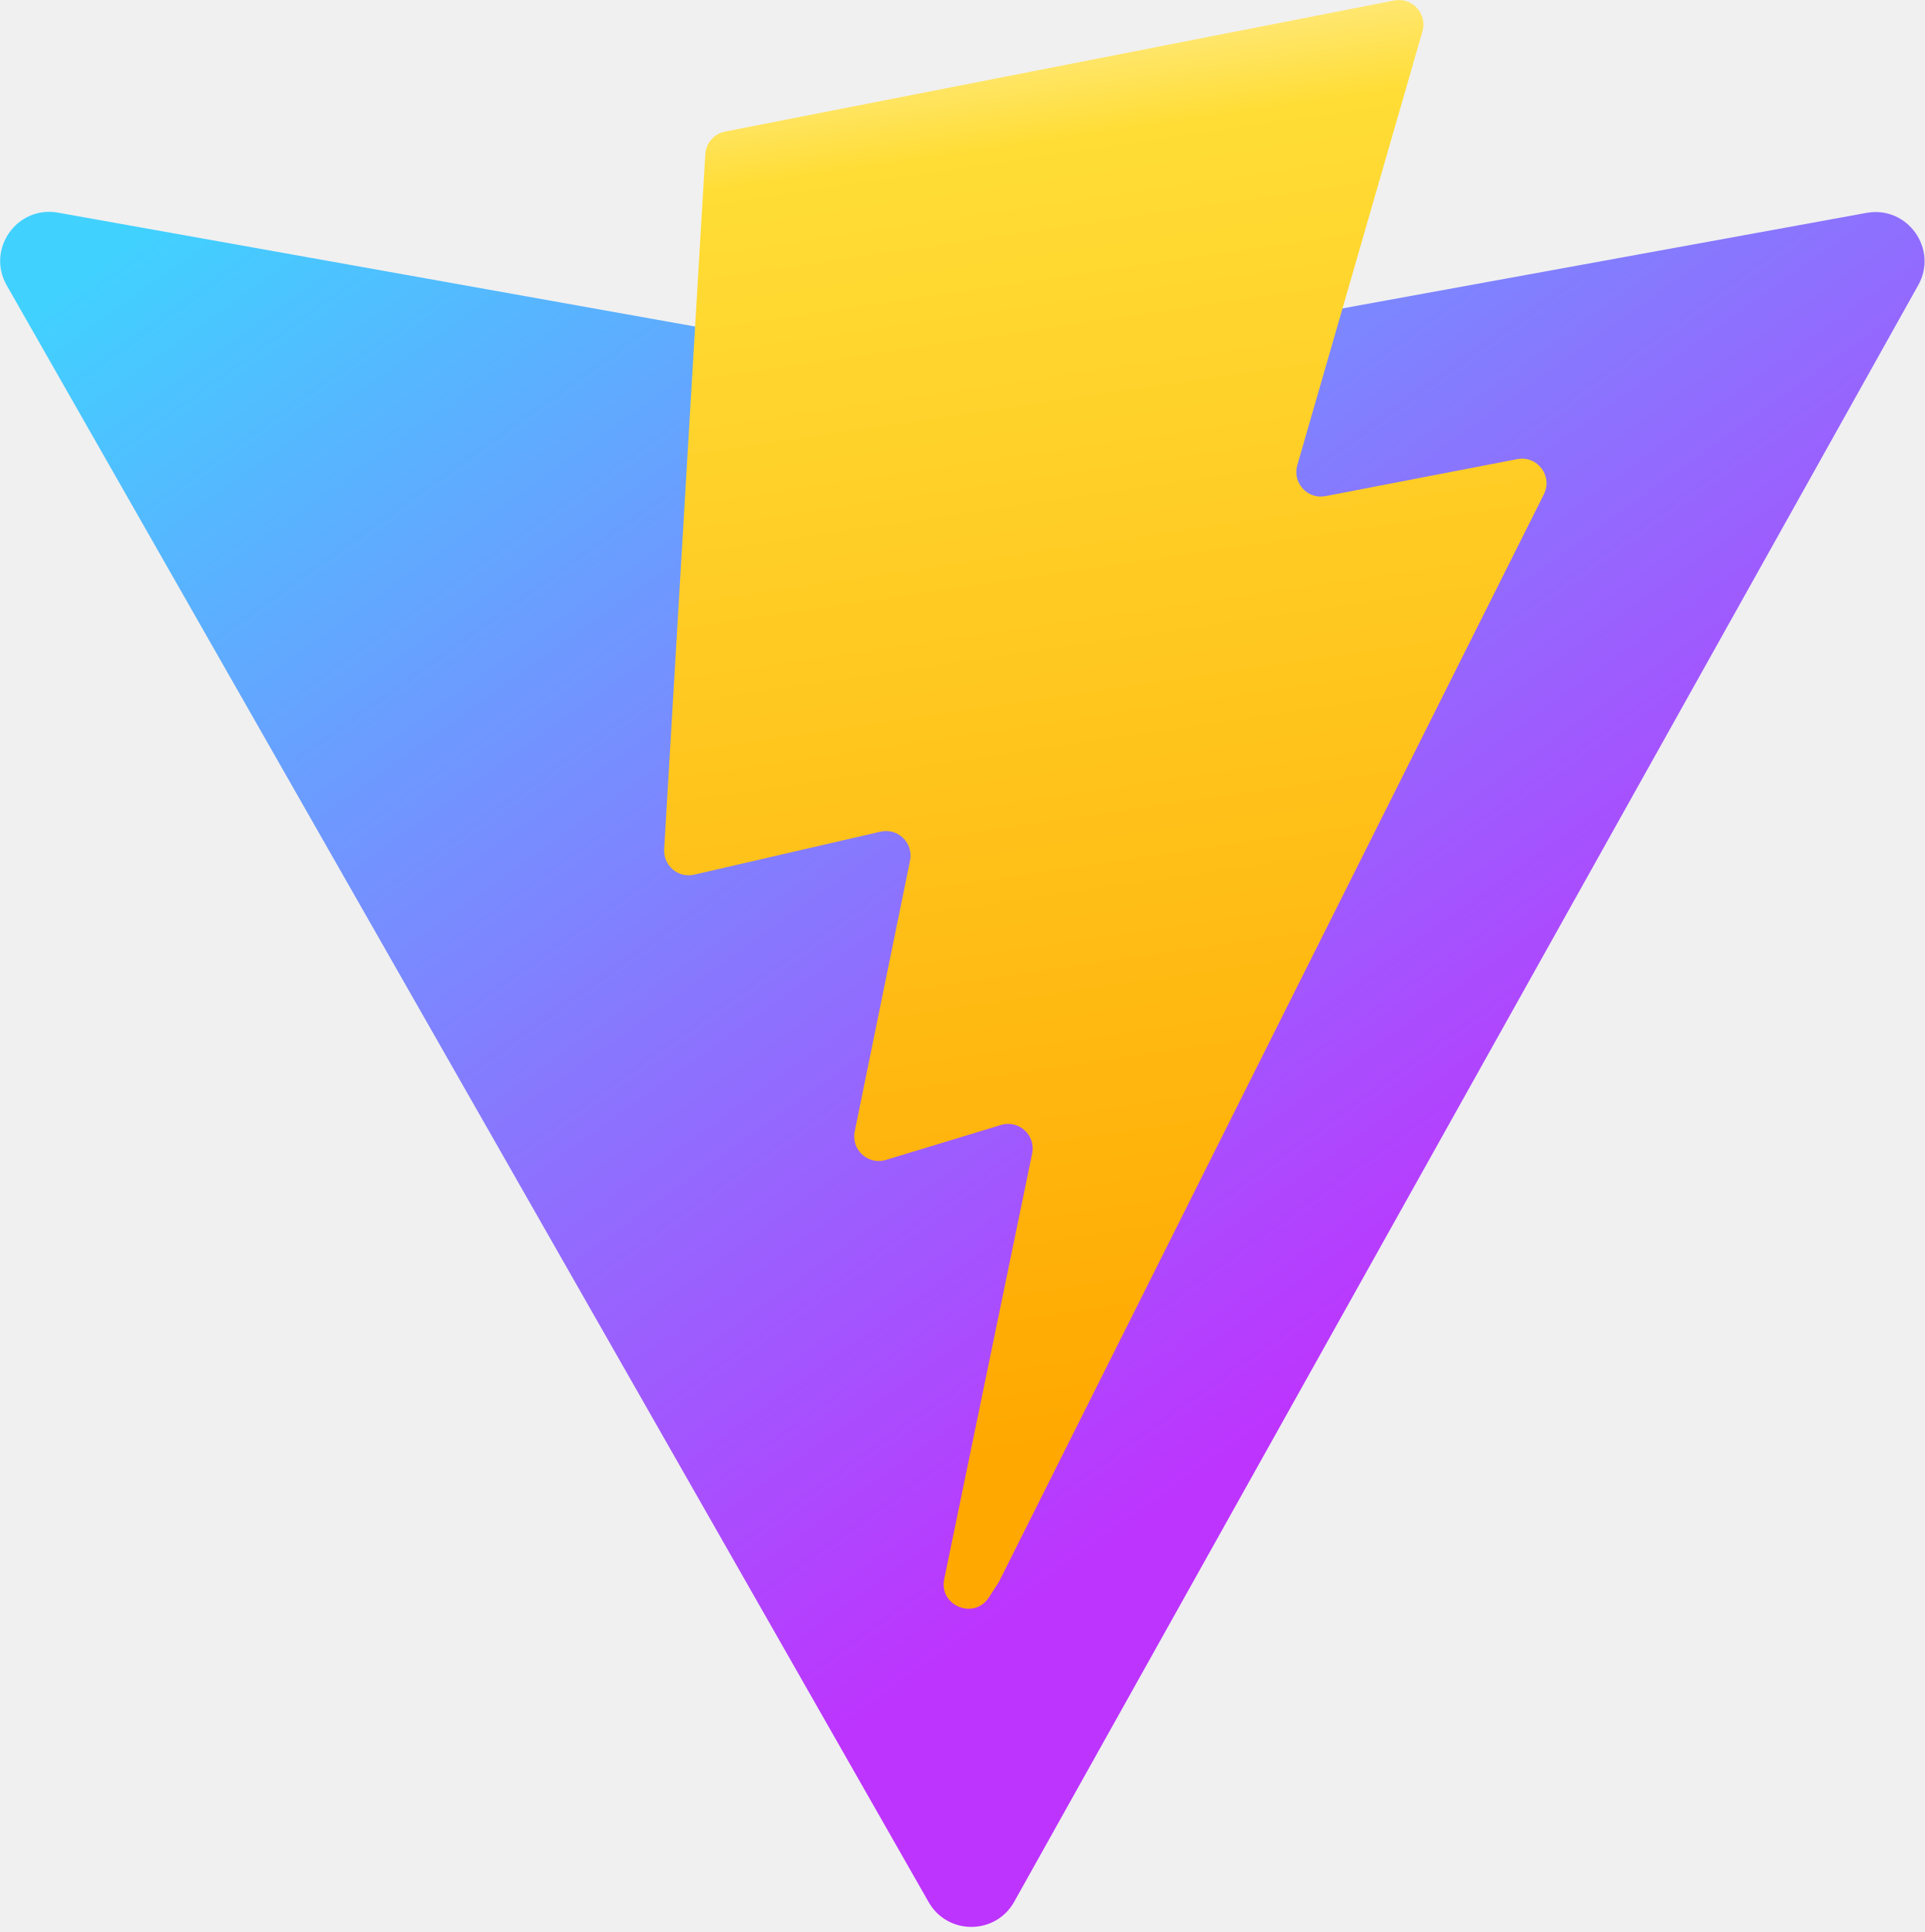
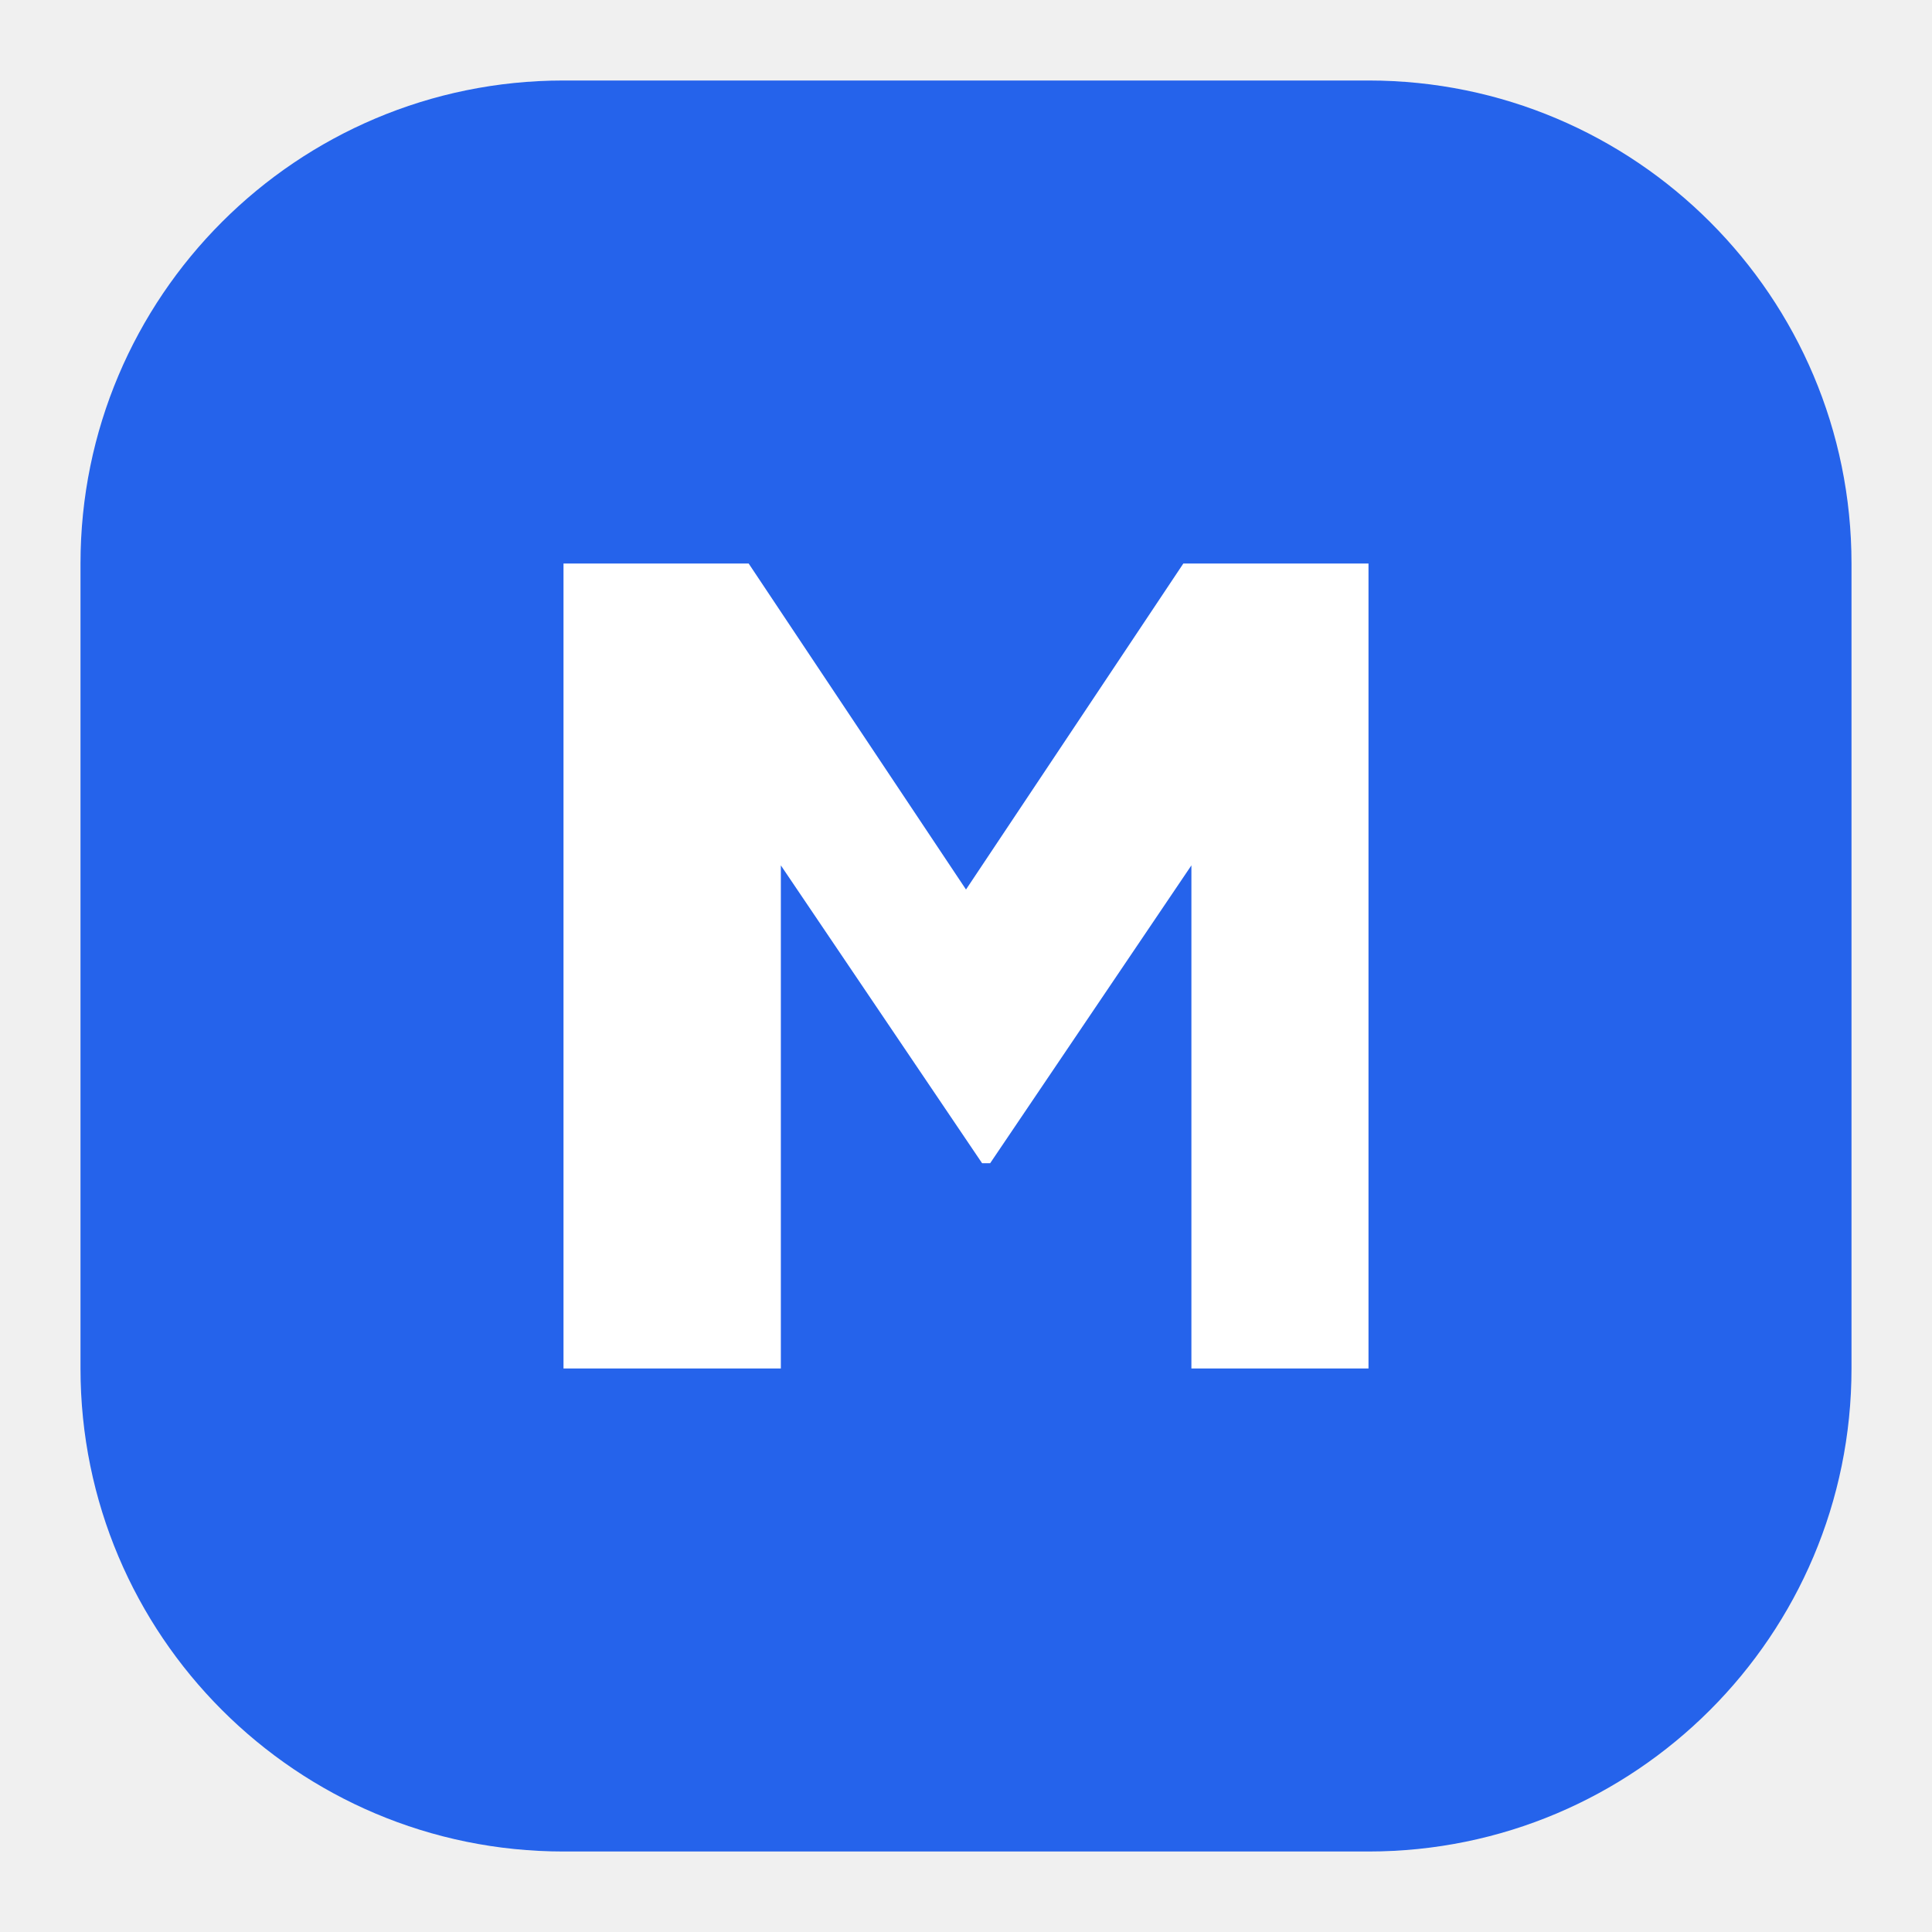
- <svg xmlns="http://www.w3.org/2000/svg" aria-hidden="true" role="img" class="iconify iconify--logos" width="31.88" height="32" preserveAspectRatio="xMidYMid meet" viewBox="0 0 256 257">
-   <defs>
-     <linearGradient id="IconifyId1813088fe1fbc01fb466" x1="-.828%" x2="57.636%" y1="7.652%" y2="78.411%">
-       <stop offset="0%" stop-color="#41D1FF" />
-       <stop offset="100%" stop-color="#BD34FE" />
-     </linearGradient>
-     <linearGradient id="IconifyId1813088fe1fbc01fb467" x1="43.376%" x2="50.316%" y1="2.242%" y2="89.03%">
-       <stop offset="0%" stop-color="#FFEA83" />
-       <stop offset="8.333%" stop-color="#FFDD35" />
-       <stop offset="100%" stop-color="#FFA800" />
-     </linearGradient>
-   </defs>
-   <path fill="url(#IconifyId1813088fe1fbc01fb466)" d="M255.153 37.938L134.897 252.976c-2.483 4.44-8.862 4.466-11.382.048L.875 37.958c-2.746-4.814 1.371-10.646 6.827-9.67l120.385 21.517a6.537 6.537 0 0 0 2.322-.004l117.867-21.483c5.438-.991 9.574 4.796 6.877 9.62Z" />
-   <path fill="url(#IconifyId1813088fe1fbc01fb467)" d="M185.432.063L96.44 17.501a3.268 3.268 0 0 0-2.634 3.014l-5.474 92.456a3.268 3.268 0 0 0 3.997 3.378l24.777-5.718c2.318-.535 4.413 1.507 3.936 3.838l-7.361 36.047c-.495 2.426 1.782 4.5 4.151 3.78l15.304-4.649c2.372-.72 4.652 1.36 4.15 3.788l-11.698 56.621c-.732 3.542 3.979 5.473 5.943 2.437l1.313-2.028l72.516-144.72c1.215-2.423-.88-5.186-3.54-4.672l-25.505 4.922c-2.396.462-4.435-1.77-3.759-4.114l16.646-57.705c.677-2.35-1.37-4.583-3.769-4.113Z" />
+ <svg xmlns="http://www.w3.org/2000/svg" viewBox="0 0 48 48" role="img" aria-label="MockMitra logo">
+   <rect x="2" y="2" width="44" height="44" rx="12" fill="#2563EB" />
+   <path fill="#FFFFFF" d="M14 34V14h4.6l5.4 8.1 5.4-8.1H34v20h-4.4V21.5l-5 7.4h-.2l-5-7.4V34z" />
</svg>
